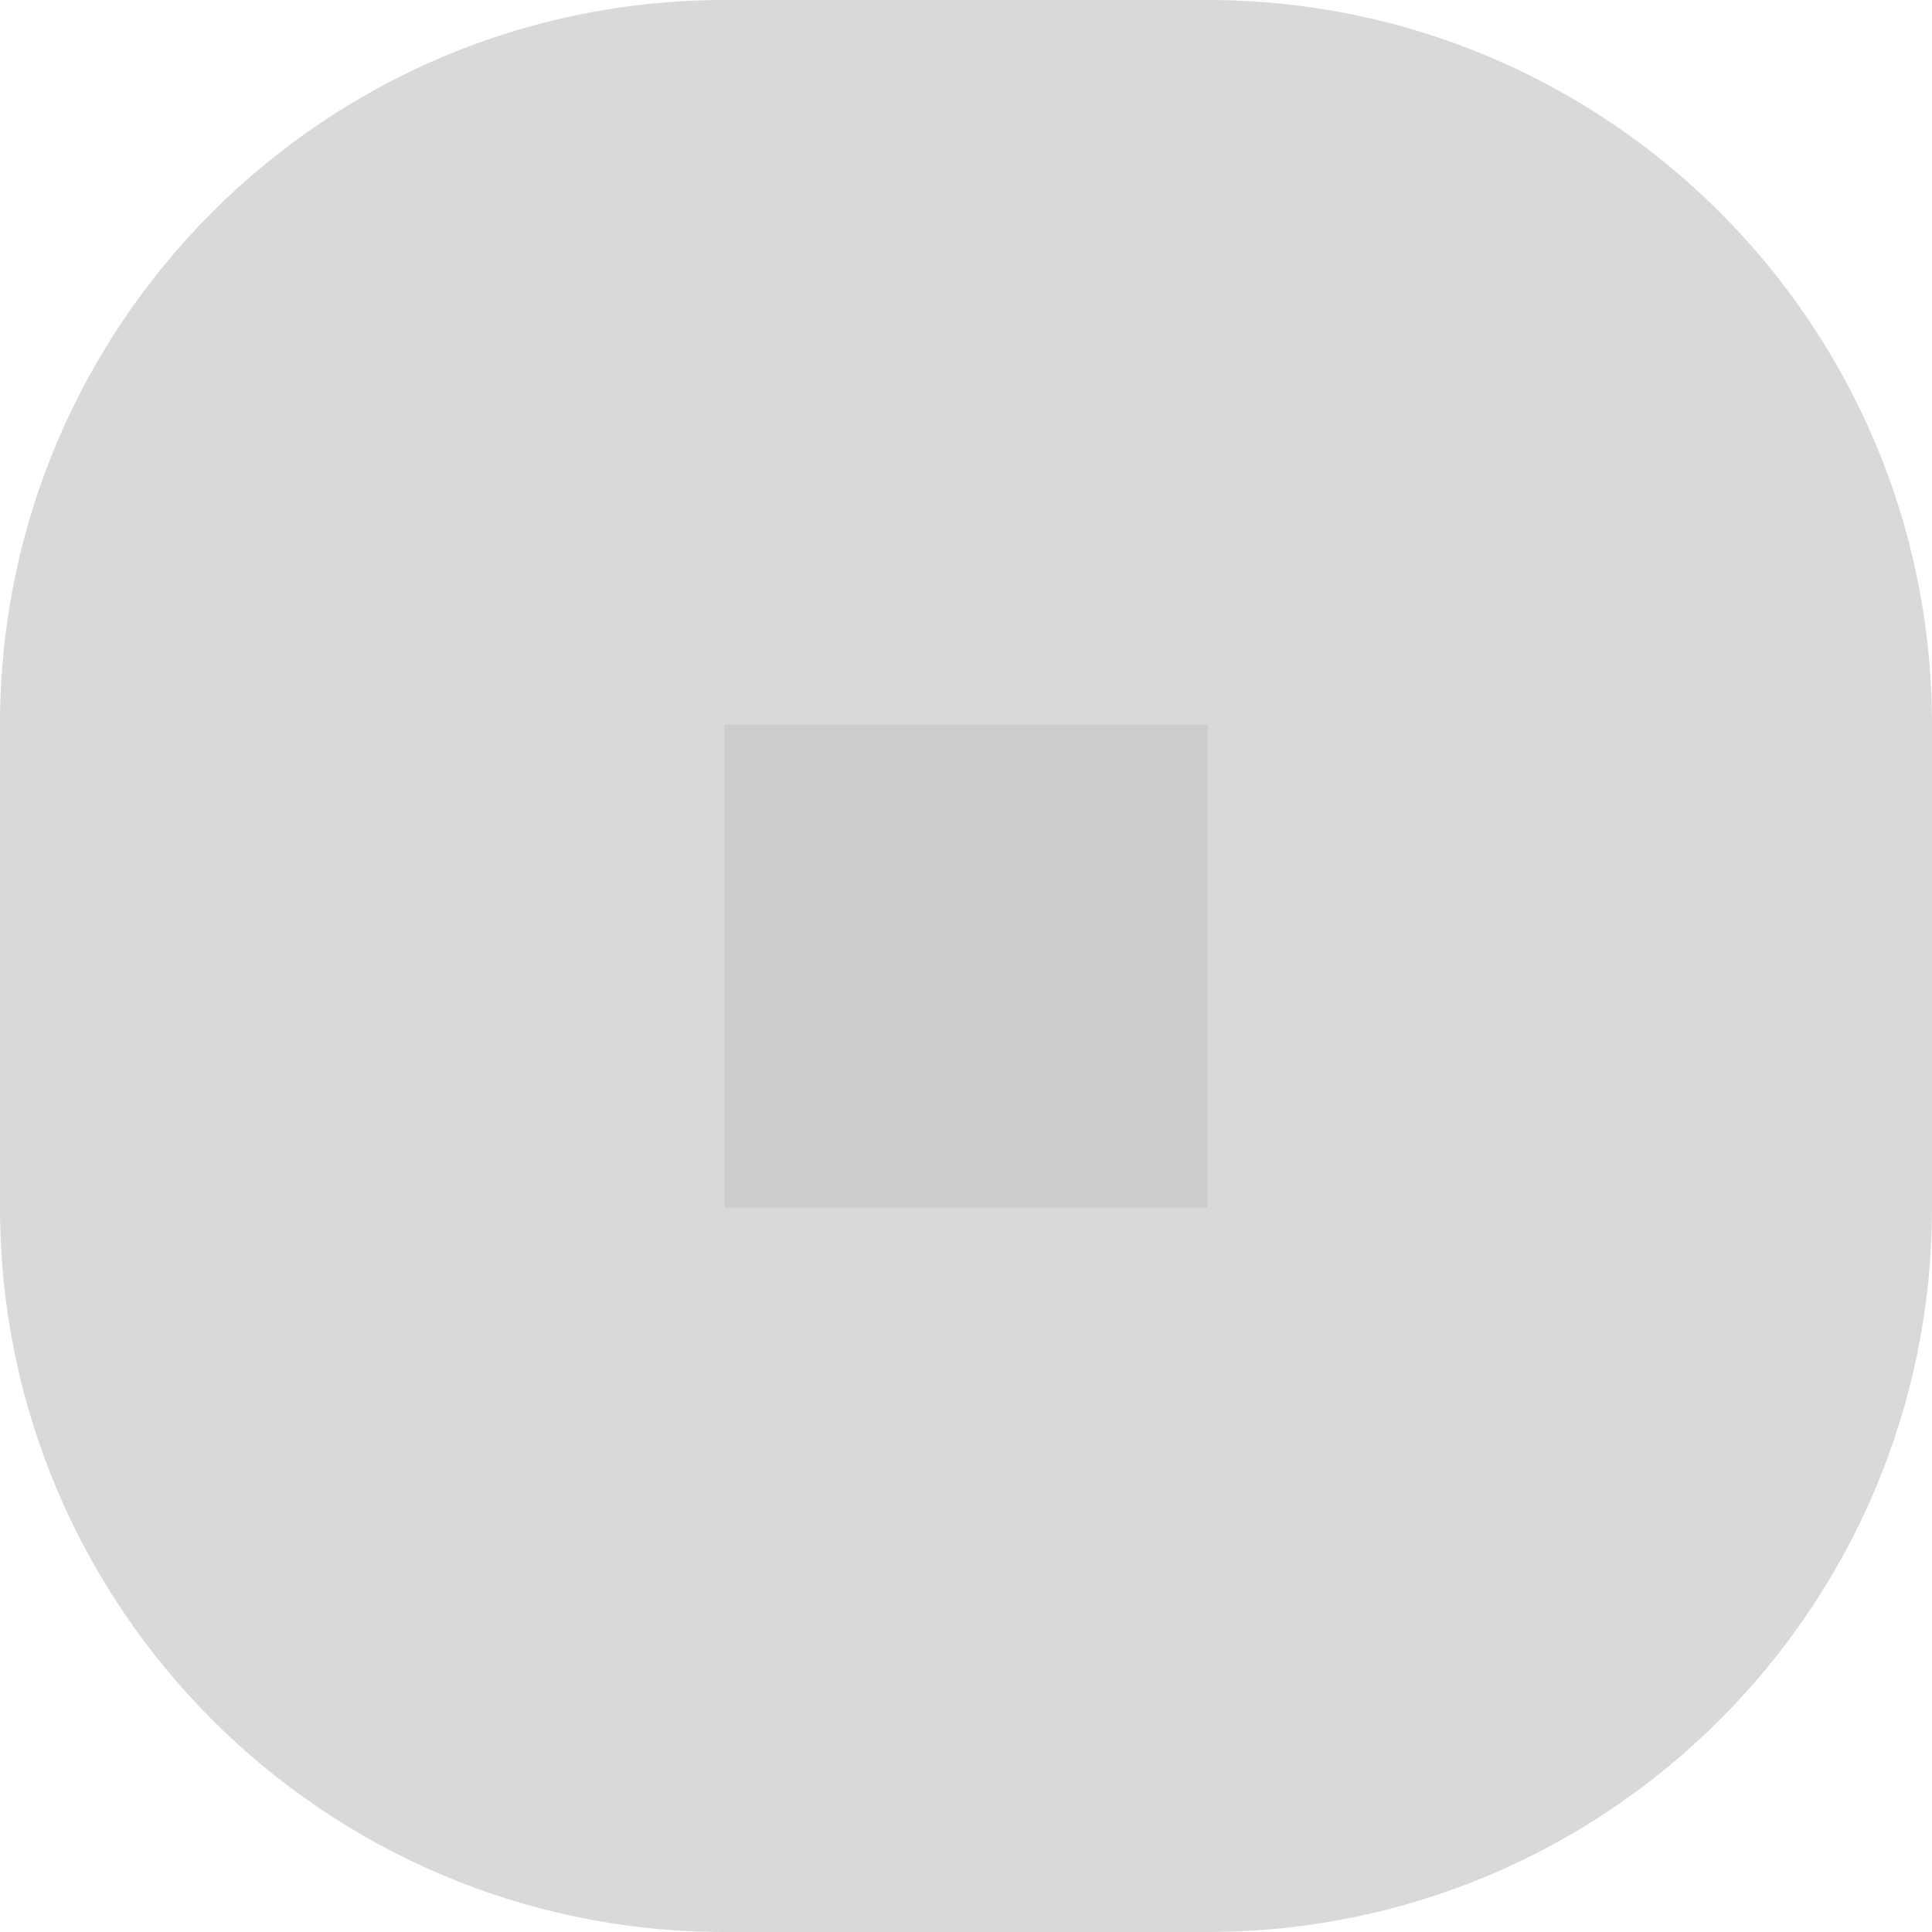
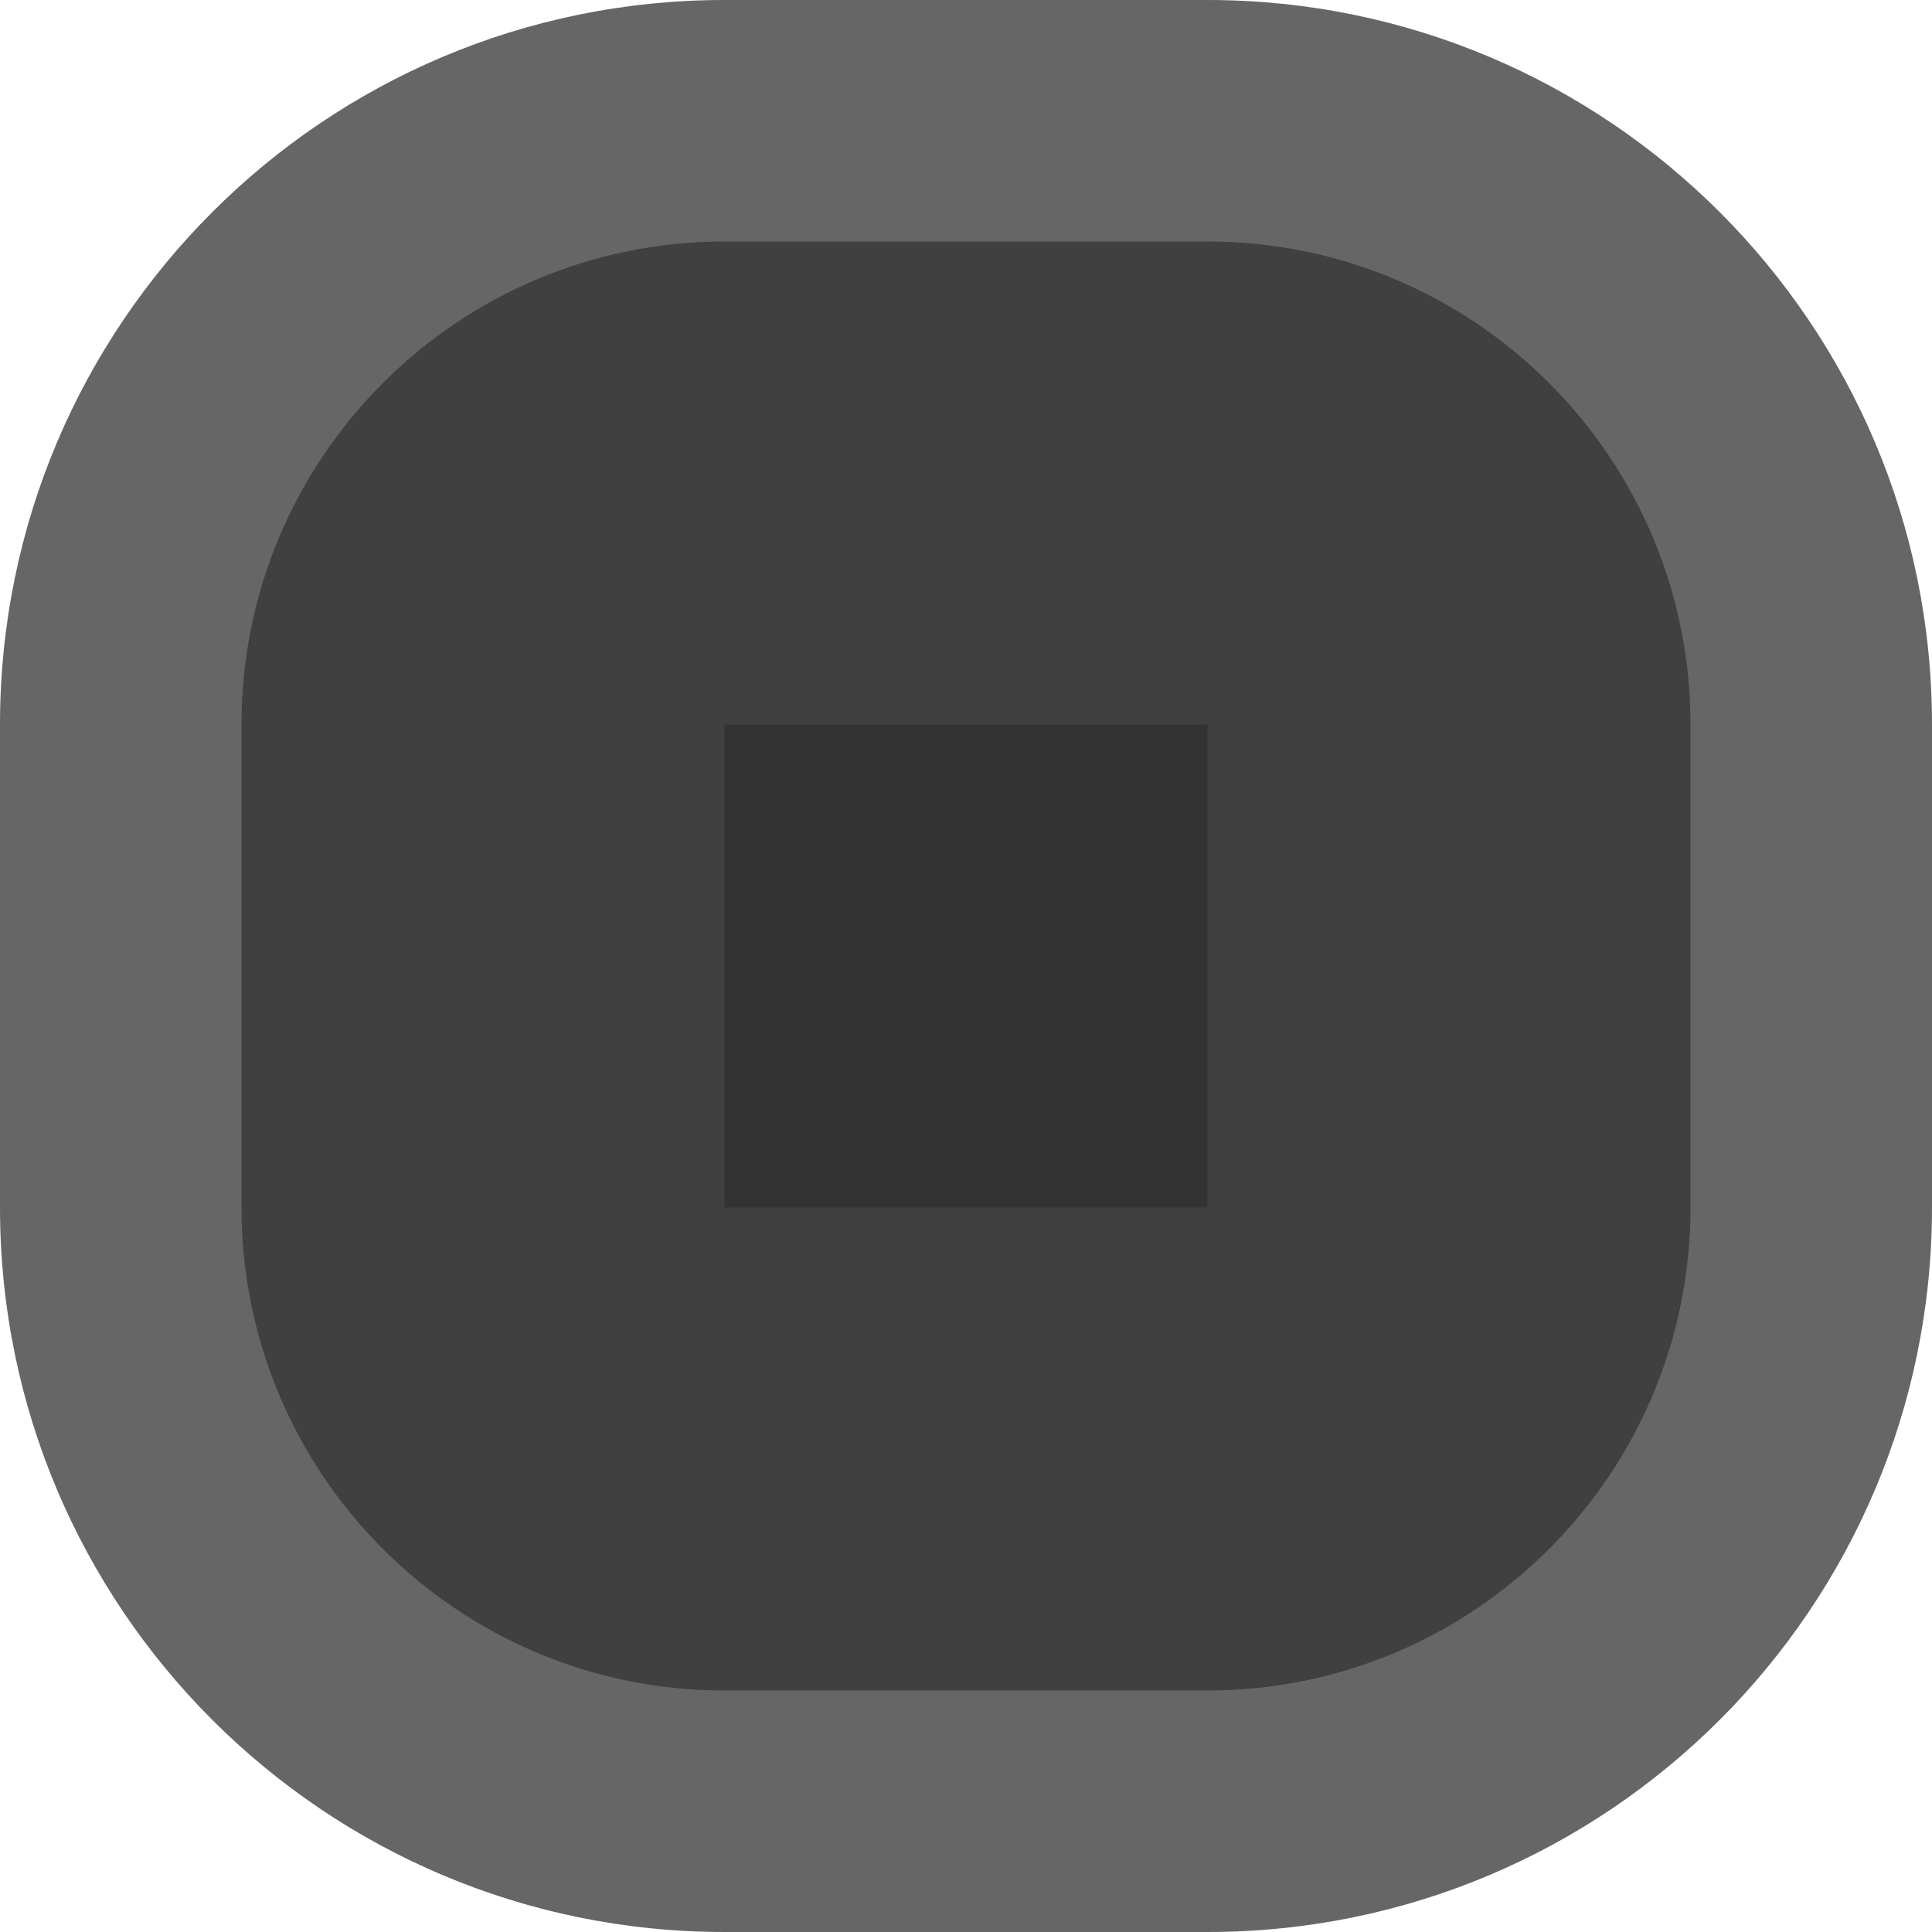
<svg xmlns="http://www.w3.org/2000/svg" width="16" height="16" viewBox="0 0 16 16" version="1.1" id="svg8">
  <defs id="defs2" />
  <g id="layer1" transform="translate(-24,-1074.52)">
-     <rect style="fill:#d9d9d9;fill-opacity:0.999;stroke-linejoin:round" id="rect30" width="16" height="16" x="24" y="1074.52" ry="6" />
-     <rect ry="4.6679688e-05" y="1080.52" x="30" height="4" width="4" id="rect30-3" style="fill:#cccccc;fill-opacity:0.999;stroke-linejoin:round" />
+     <rect style="fill:#666666;fill-opacity:0.999;stroke-linejoin:round" id="rect30" width="16" height="16" x="24" y="1074.52" ry="6" />
+     <rect ry="4" y="1076.52" x="26" height="12" width="12" id="rect30-36" style="fill:#404040;fill-opacity:0.999;stroke-linejoin:round" />
+     <rect ry="4.6679688e-05" y="1080.52" x="30" height="4" width="4" id="rect30-3" style="fill:#333333;fill-opacity:0.999;stroke-linejoin:round" />
    <ellipse style="fill:#03d300;fill-opacity:0.999;stroke-linejoin:round" id="path878" cx="92.789" cy="1038.158" rx="4" ry="4" />
    <text xml:space="preserve" style="font-style:normal;font-variant:normal;font-weight:normal;font-stretch:normal;font-size:85.333px;font-family:rus;-inkscape-font-specification:rus;text-align:center;text-anchor:middle;fill:#4fb06a;fill-opacity:0.999;stroke-width:0.664;stroke-linejoin:round" x="84.45" y="1033.515" id="text901">
      <tspan id="tspan899" x="84.45" y="1033.515" style="font-style:normal;font-variant:normal;font-weight:normal;font-stretch:normal;font-size:85.333px;font-family:'Russo One';-inkscape-font-specification:'Russo One';fill:#4fb06a;fill-opacity:0.999;stroke-width:0.664">Tex</tspan>
    </text>
  </g>
</svg>
